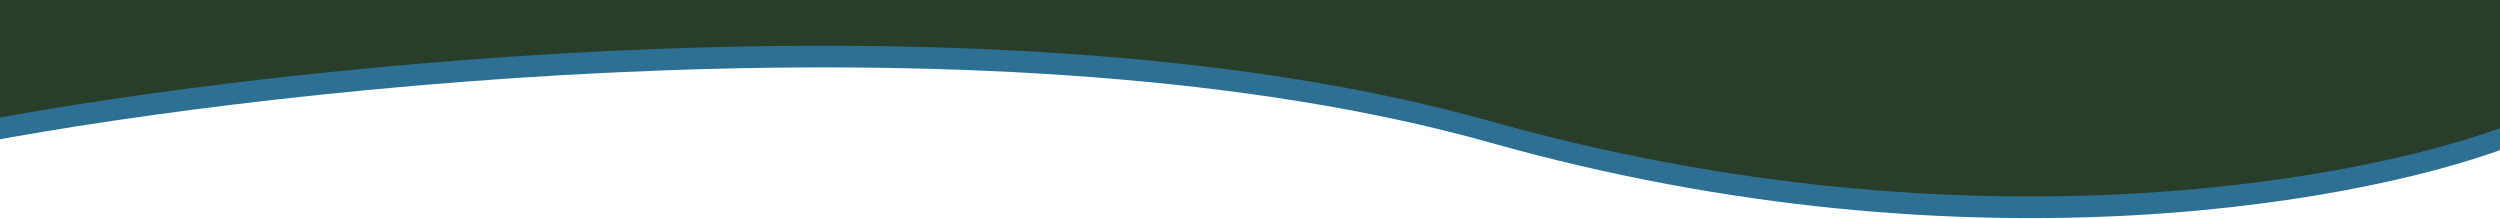
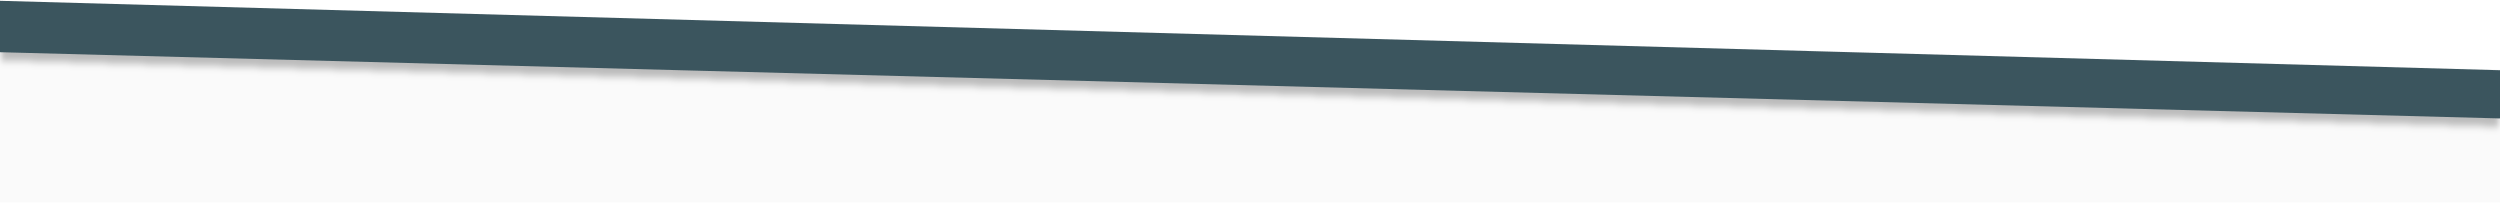
- <svg xmlns="http://www.w3.org/2000/svg" width="1920" height="168" viewBox="0 0 1920 168" fill="none">
-   <path d="M1144.83 109.634C1517.1 214.435 1826.72 153.301 1935 109.634V16.634H-14.496V109.634C216.831 65.968 772.554 4.835 1144.83 109.634Z" fill="#2E7093" />
-   <path d="M1144.32 93C1516.6 197.8 1826.22 136.667 1934.5 93V0H-15V93C216.328 49.333 772.051 -11.8 1144.32 93Z" fill="#283E2A" />
+ <svg xmlns="http://www.w3.org/2000/svg" width="1920" height="156" viewBox="0 0 1920 156" fill="none">
+   <path d="M1940.5 54L-21 1V155.5H1940.5V54Z" fill="#FAFAFA" />
+   <g filter="url(#filter0_d)">
+     <path d="M1940.5 54.5L-22.5 0V39.5L1940.5 91.5V54.5Z" fill="#3B555E" />
+   </g>
+   <defs>
+     <filter id="filter0_d" x="-28.5" y="0" width="1975" height="103.5" filterUnits="userSpaceOnUse" color-interpolation-filters="sRGB">
+       <feFlood flood-opacity="0" result="BackgroundImageFix" />
+       <feColorMatrix in="SourceAlpha" type="matrix" values="0 0 0 0 0 0 0 0 0 0 0 0 0 0 0 0 0 0 127 0" />
+       <feOffset dy="6" />
+       <feGaussianBlur stdDeviation="3" />
+       <feColorMatrix type="matrix" values="0 0 0 0 0 0 0 0 0 0 0 0 0 0 0 0 0 0 0.25 0" />
+       <feBlend mode="normal" in2="BackgroundImageFix" result="effect1_dropShadow" />
+       <feBlend mode="normal" in="SourceGraphic" in2="effect1_dropShadow" result="shape" />
+     </filter>
+   </defs>
</svg>
